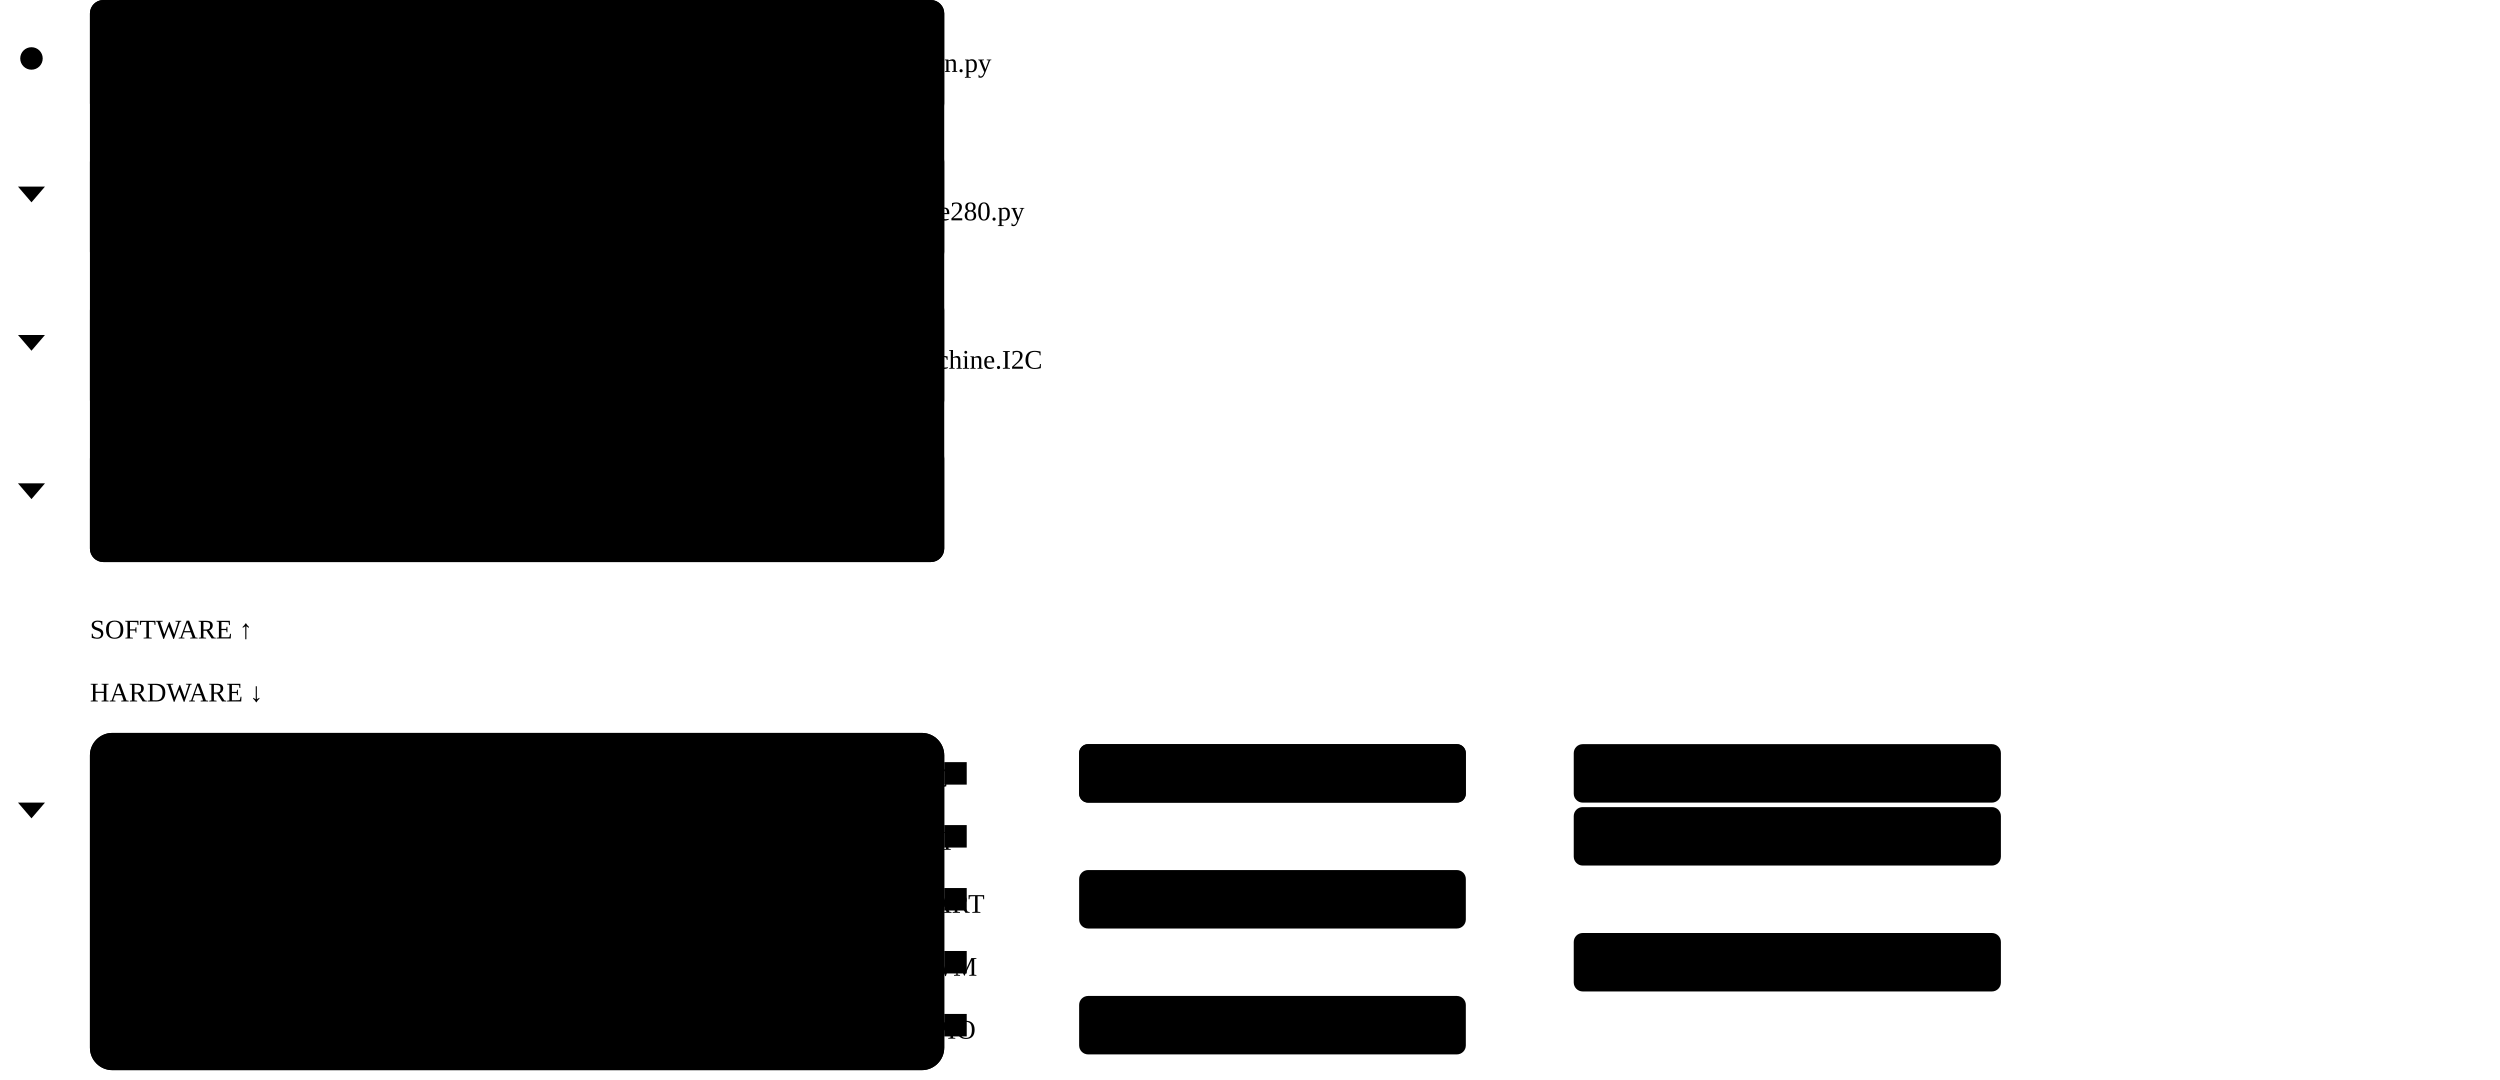
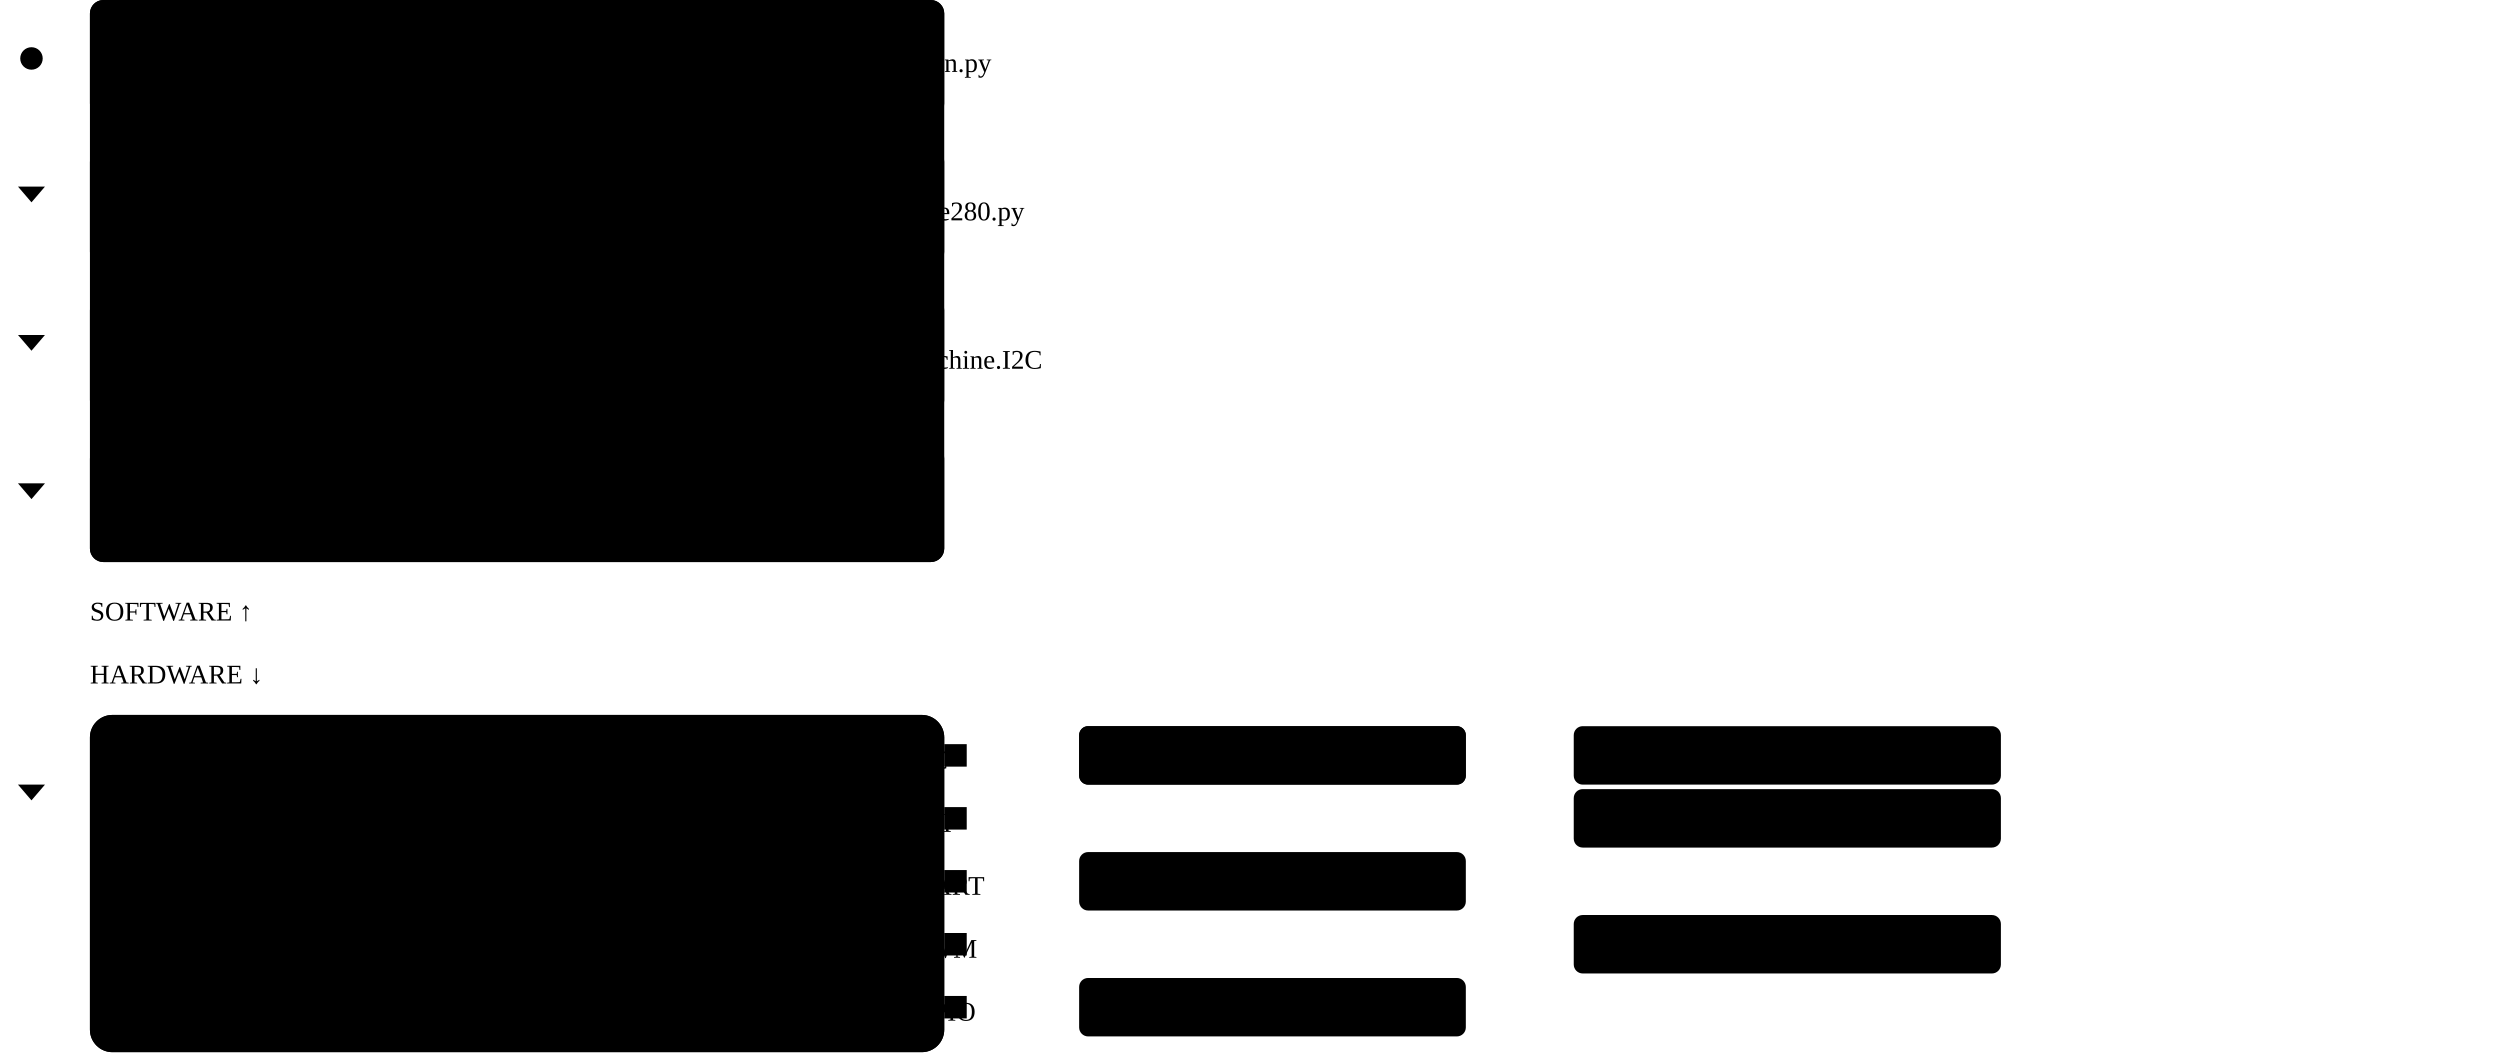
- <svg xmlns="http://www.w3.org/2000/svg" class="diagram driver-stack build" viewBox="0 0 1112 480" width="1112" height="480" role="img">
-   <path class="ds-split b-fade" style="--d:0" d="M0 290 H1112" />
-   <text class="ds-side b-fade" style="--d:0" x="40" y="284">SOFTWARE ↑</text>
-   <text class="ds-side b-fade" style="--d:0" x="40" y="312">HARDWARE ↓</text>
+ <svg xmlns="http://www.w3.org/2000/svg" class="diagram driver-stack build" viewBox="0 0 1112 472" width="1112" height="472" role="img">
+   <path class="ds-split b-fade" style="--d:0" d="M0 282 H1112" />
+   <text class="ds-side b-fade" style="--d:0" x="40" y="276">SOFTWARE ↑</text>
+   <text class="ds-side b-fade" style="--d:0" x="40" y="304">HARDWARE ↓</text>
  <g class="b-fade" style="--d:1">
    <g class="fragment fade-out" data-fragment-index="3">
      <rect class="ds-box" x="40" y="0" width="380" height="250" rx="6" />
    </g>
  </g>
  <g class="b-fade" style="--d:2">
    <g class="fragment fade-out" data-fragment-index="4">
-       <rect class="ds-box" x="40" y="326" width="380" height="150" rx="10" />
+       <rect class="ds-box" x="40" y="318" width="380" height="150" rx="10" />
    </g>
  </g>
  <g class="fragment" data-fragment-index="0">
    <rect class="ds-layer" x="40" y="0" width="380" height="52" rx="6" />
    <text class="ds-name" x="58" y="32">YOUR CODE</text>
    <text class="ds-file" x="402" y="32">main.py</text>
    <circle class="ds-flow-start" cx="14" cy="26.0" r="5" />
  </g>
  <g class="fragment" data-fragment-index="1">
    <rect class="ds-layer ds-layer--you" x="40" y="66" width="380" height="52" rx="6" />
    <text class="ds-name ds-name--you" x="58" y="98">DRIVER</text>
    <text class="ds-file" x="402" y="98">bme280.py</text>
  </g>
  <g class="draw fragment" data-fragment-index="1">
    <path class="ds-flow" pathLength="1" d="M14 30.0 V90.0 M8 83.0 L14 90.0 L20 83.0" />
  </g>
  <g class="fragment" data-fragment-index="2">
    <rect class="ds-layer" x="40" y="132" width="380" height="52" rx="6" />
    <text class="ds-name" x="58" y="164">MICROPYTHON</text>
    <text class="ds-file" x="402" y="164">machine.I2C</text>
  </g>
  <g class="draw fragment" data-fragment-index="2">
    <path class="ds-flow" pathLength="1" d="M14 96.0 V156.0 M8 149.0 L14 156.0 L20 149.0" />
  </g>
  <g class="fragment" data-fragment-index="3">
    <rect class="ds-layer" x="40" y="198" width="380" height="52" rx="6" />
    <text class="ds-name" x="58" y="230">SILICON VENDOR SDK</text>
  </g>
  <g class="draw fragment" data-fragment-index="3">
    <path class="ds-flow" pathLength="1" d="M14 162.0 V222.0 M8 215.0 L14 222.0 L20 215.0" />
  </g>
  <g class="fragment" data-fragment-index="4">
-     <rect class="ds-chip" x="40" y="326" width="380" height="150" rx="10" />
-     <text class="ds-chip-name" x="64" y="368">MICROCONTROLLER</text>
-     <text class="ds-pin" x="406" y="350">I²C</text>
-     <rect class="ds-pad" x="420" y="339" width="10" height="10" />
-     <text class="ds-pin" x="406" y="378">SPI</text>
-     <rect class="ds-pad" x="420" y="367" width="10" height="10" />
-     <text class="ds-pin" x="406" y="406">UART</text>
-     <rect class="ds-pad" x="420" y="395" width="10" height="10" />
-     <text class="ds-pin" x="406" y="434">PWM</text>
-     <rect class="ds-pad" x="420" y="423" width="10" height="10" />
-     <text class="ds-pin" x="406" y="462">GPIO</text>
-     <rect class="ds-pad" x="420" y="451" width="10" height="10" />
+     <rect class="ds-chip" x="40" y="318" width="380" height="150" rx="10" />
+     <text class="ds-chip-name" x="64" y="360">MICROCONTROLLER</text>
+     <text class="ds-pin" x="406" y="342">I²C</text>
+     <rect class="ds-pad" x="420" y="331" width="10" height="10" />
+     <text class="ds-pin" x="406" y="370">SPI</text>
+     <rect class="ds-pad" x="420" y="359" width="10" height="10" />
+     <text class="ds-pin" x="406" y="398">UART</text>
+     <rect class="ds-pad" x="420" y="387" width="10" height="10" />
+     <text class="ds-pin" x="406" y="426">PWM</text>
+     <rect class="ds-pad" x="420" y="415" width="10" height="10" />
+     <text class="ds-pin" x="406" y="454">GPIO</text>
+     <rect class="ds-pad" x="420" y="443" width="10" height="10" />
  </g>
  <g class="draw fragment" data-fragment-index="4">
-     <path class="ds-flow" pathLength="1" d="M14 228.0 V364 M8 357 L14 364 L20 357" />
+     <path class="ds-flow" pathLength="1" d="M14 228.0 V356 M8 349 L14 356 L20 349" />
  </g>
  <g class="draw fragment" data-fragment-index="5">
-     <path class="ds-trace" pathLength="1" d="M430 344 H700 M430 372 H700 M430 400 H480 M430 428 H700 M430 456 H480" />
+     <path class="ds-trace" pathLength="1" d="M430 336 H700 M430 364 H700 M430 392 H480 M430 420 H700 M430 448 H480" />
  </g>
  <g class="fragment" data-fragment-index="5">
-     <rect class="ds-part" x="480" y="331.0" width="172" height="26" rx="4" />
-     <text class="ds-part-name" x="566.0" y="350">BME280</text>
-     <rect class="ds-part" x="700" y="331.0" width="190" height="26" rx="4" />
-     <text class="ds-part-name" x="795.0" y="350">SSD1306 OLED</text>
-     <rect class="ds-part" x="700" y="359.0" width="190" height="26" rx="4" />
-     <text class="ds-part-name" x="795.0" y="378">SD card</text>
-     <rect class="ds-part" x="480" y="387.0" width="172" height="26" rx="4" />
-     <text class="ds-part-name" x="566.0" y="406">GPS</text>
-     <rect class="ds-part" x="700" y="415.0" width="190" height="26" rx="4" />
-     <text class="ds-part-name" x="795.0" y="434">SG90 servo</text>
-     <rect class="ds-part" x="480" y="443.0" width="172" height="26" rx="4" />
-     <text class="ds-part-name" x="566.0" y="462">NeoPixel ring</text>
+     <rect class="ds-part" x="480" y="323.0" width="172" height="26" rx="4" />
+     <text class="ds-part-name" x="566.0" y="342">BME280</text>
+     <rect class="ds-part" x="700" y="323.0" width="190" height="26" rx="4" />
+     <text class="ds-part-name" x="795.0" y="342">SSD1306 OLED</text>
+     <rect class="ds-part" x="700" y="351.0" width="190" height="26" rx="4" />
+     <text class="ds-part-name" x="795.0" y="370">SD card</text>
+     <rect class="ds-part" x="480" y="379.0" width="172" height="26" rx="4" />
+     <text class="ds-part-name" x="566.0" y="398">GPS</text>
+     <rect class="ds-part" x="700" y="407.0" width="190" height="26" rx="4" />
+     <text class="ds-part-name" x="795.0" y="426">SG90 servo</text>
+     <rect class="ds-part" x="480" y="435.0" width="172" height="26" rx="4" />
+     <text class="ds-part-name" x="566.0" y="454">NeoPixel ring</text>
  </g>
  <g class="draw fragment" data-fragment-index="6">
-     <path class="ds-hot" pathLength="1" d="M430 344 H480" />
+     <path class="ds-hot" pathLength="1" d="M430 336 H480" />
  </g>
  <g class="fragment" data-fragment-index="6">
-     <rect class="ds-hot-box" x="480" y="331.0" width="172" height="26" rx="4" />
-     <text class="ds-note" x="64" y="438">its I²C block drives the wires</text>
+     <rect class="ds-hot-box" x="480" y="323.0" width="172" height="26" rx="4" />
+     <text class="ds-note" x="64" y="430">Its I²C block drives the wires</text>
  </g>
</svg>
